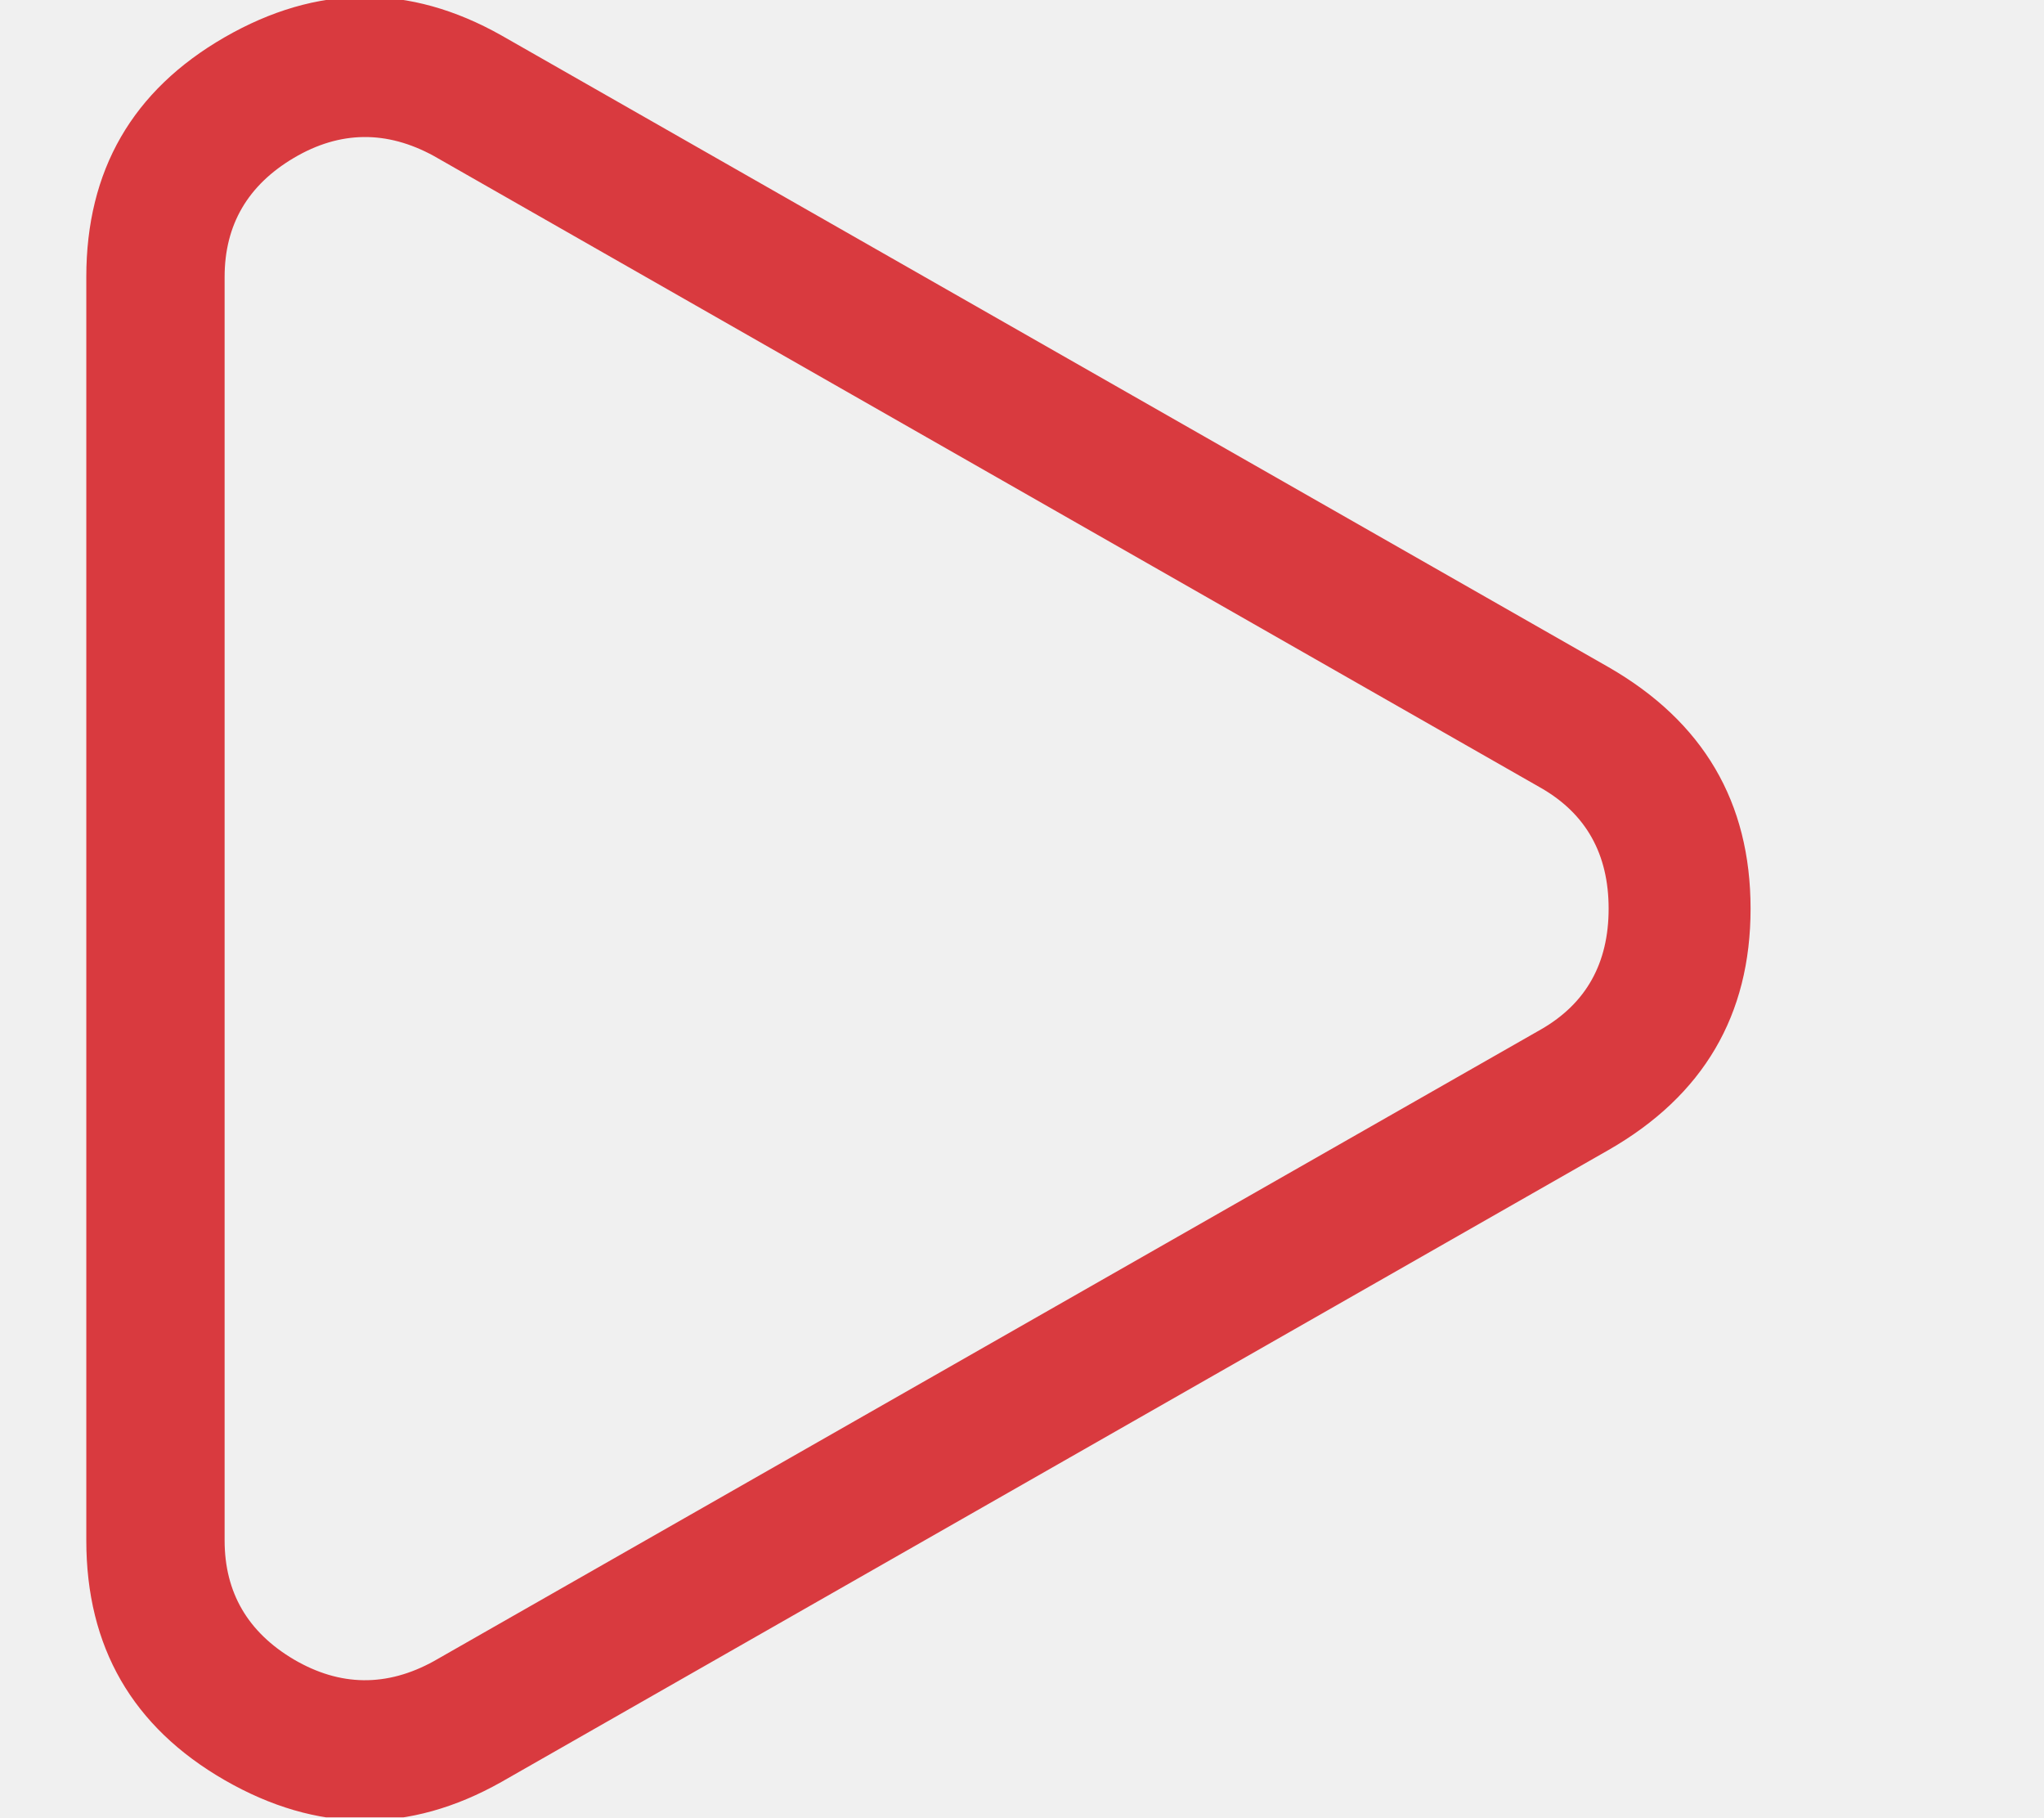
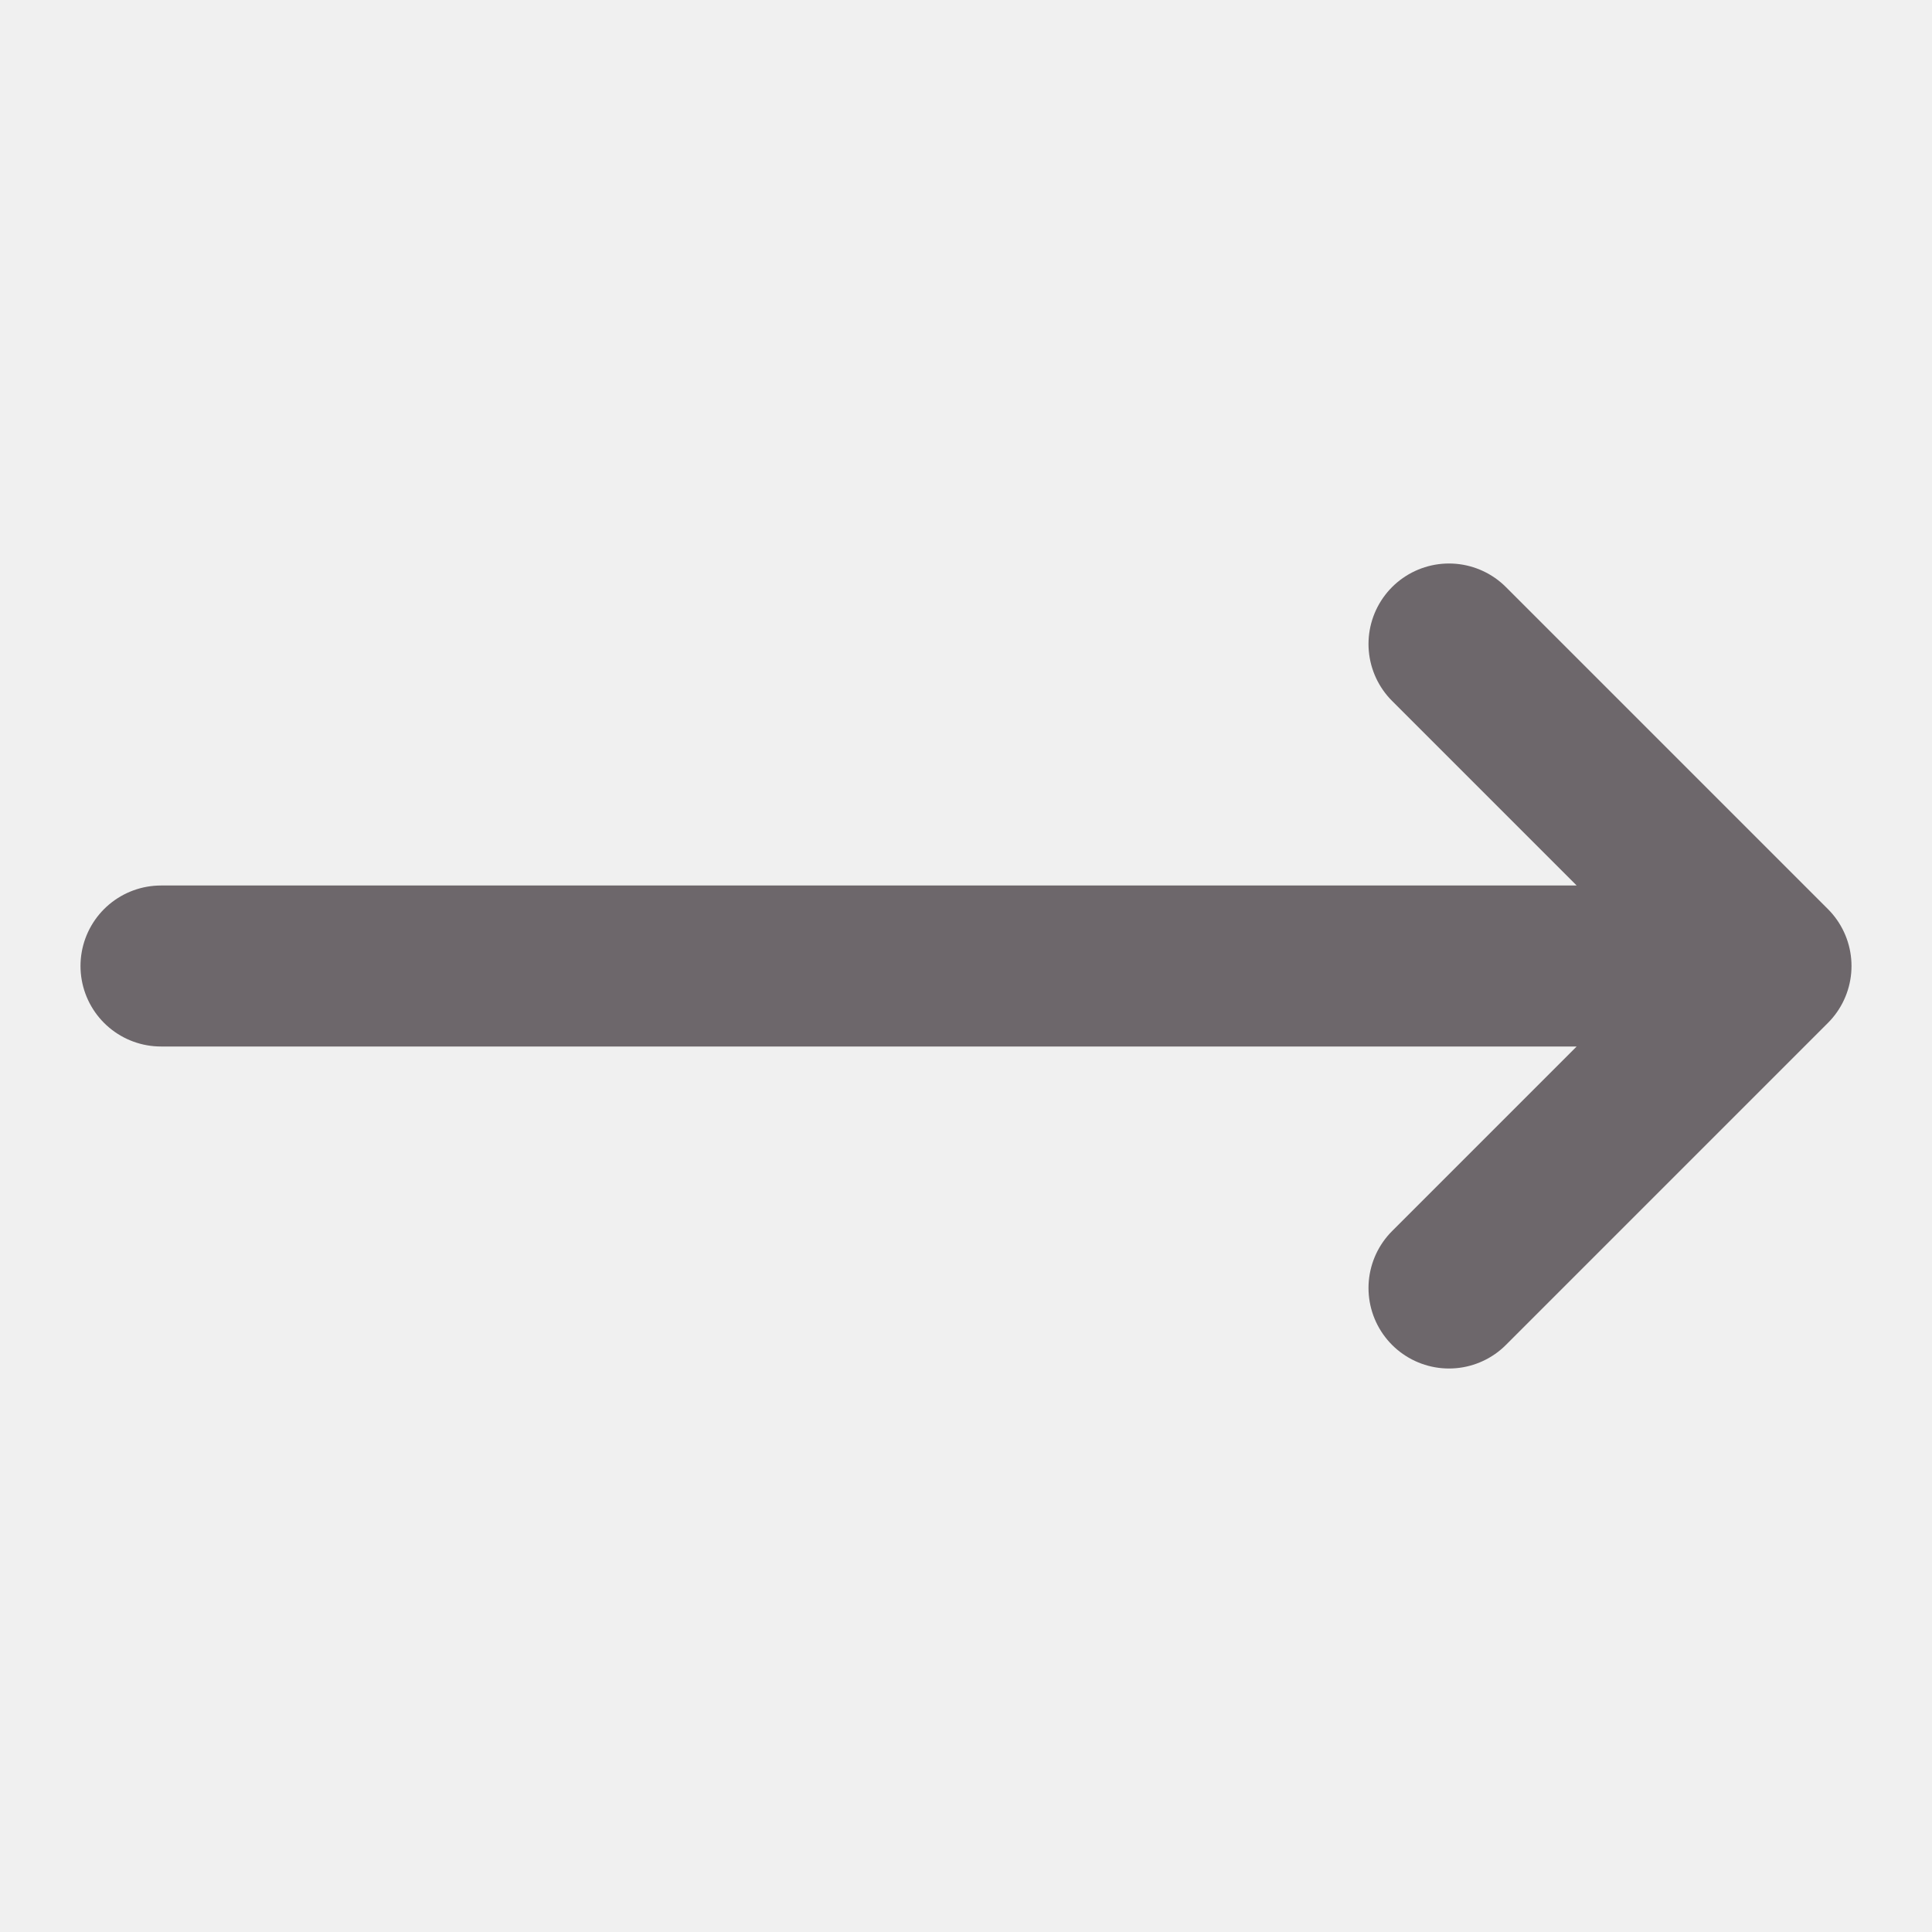
- <svg xmlns="http://www.w3.org/2000/svg" width="9" height="8" viewBox="0 0 9 8" fill="none">
-   <g clip-path="url(#clip0_157_3819)">
-     <path d="M0.989 1.219C0.989 0.99 1.091 0.815 1.294 0.695C1.497 0.575 1.703 0.573 1.911 0.687L6.786 3.469C6.984 3.583 7.083 3.76 7.083 4C7.083 4.24 6.984 4.417 6.786 4.531L1.911 7.312C1.703 7.427 1.497 7.424 1.294 7.305C1.091 7.185 0.989 7.01 0.989 6.781V1.219ZM0.38 6.781C0.38 7.25 0.583 7.602 0.989 7.836C1.396 8.07 1.802 8.073 2.208 7.844L7.083 5.062C7.5 4.823 7.708 4.469 7.708 4C7.708 3.531 7.5 3.177 7.083 2.937L2.208 0.156C1.802 -0.073 1.396 -0.07 0.989 0.164C0.583 0.398 0.38 0.75 0.38 1.219V6.781Z" fill="#D93A3F" />
-   </g>
-   <defs>
-     <clipPath id="clip0_157_3819">
-       <rect width="8" height="8" fill="white" transform="matrix(1 0 0 -1 0.379883 8)" />
-     </clipPath>
-   </defs>
+ <svg xmlns="http://www.w3.org/2000/svg" width="15" height="15" viewBox="0 0 15 15" fill="none">
+   <path d="M11.25 5L13.75 7.5M13.75 7.5L11.25 10M13.75 7.5H1.25" stroke="#6D676B" stroke-width="1.25" stroke-linecap="round" stroke-linejoin="round" />
</svg>
